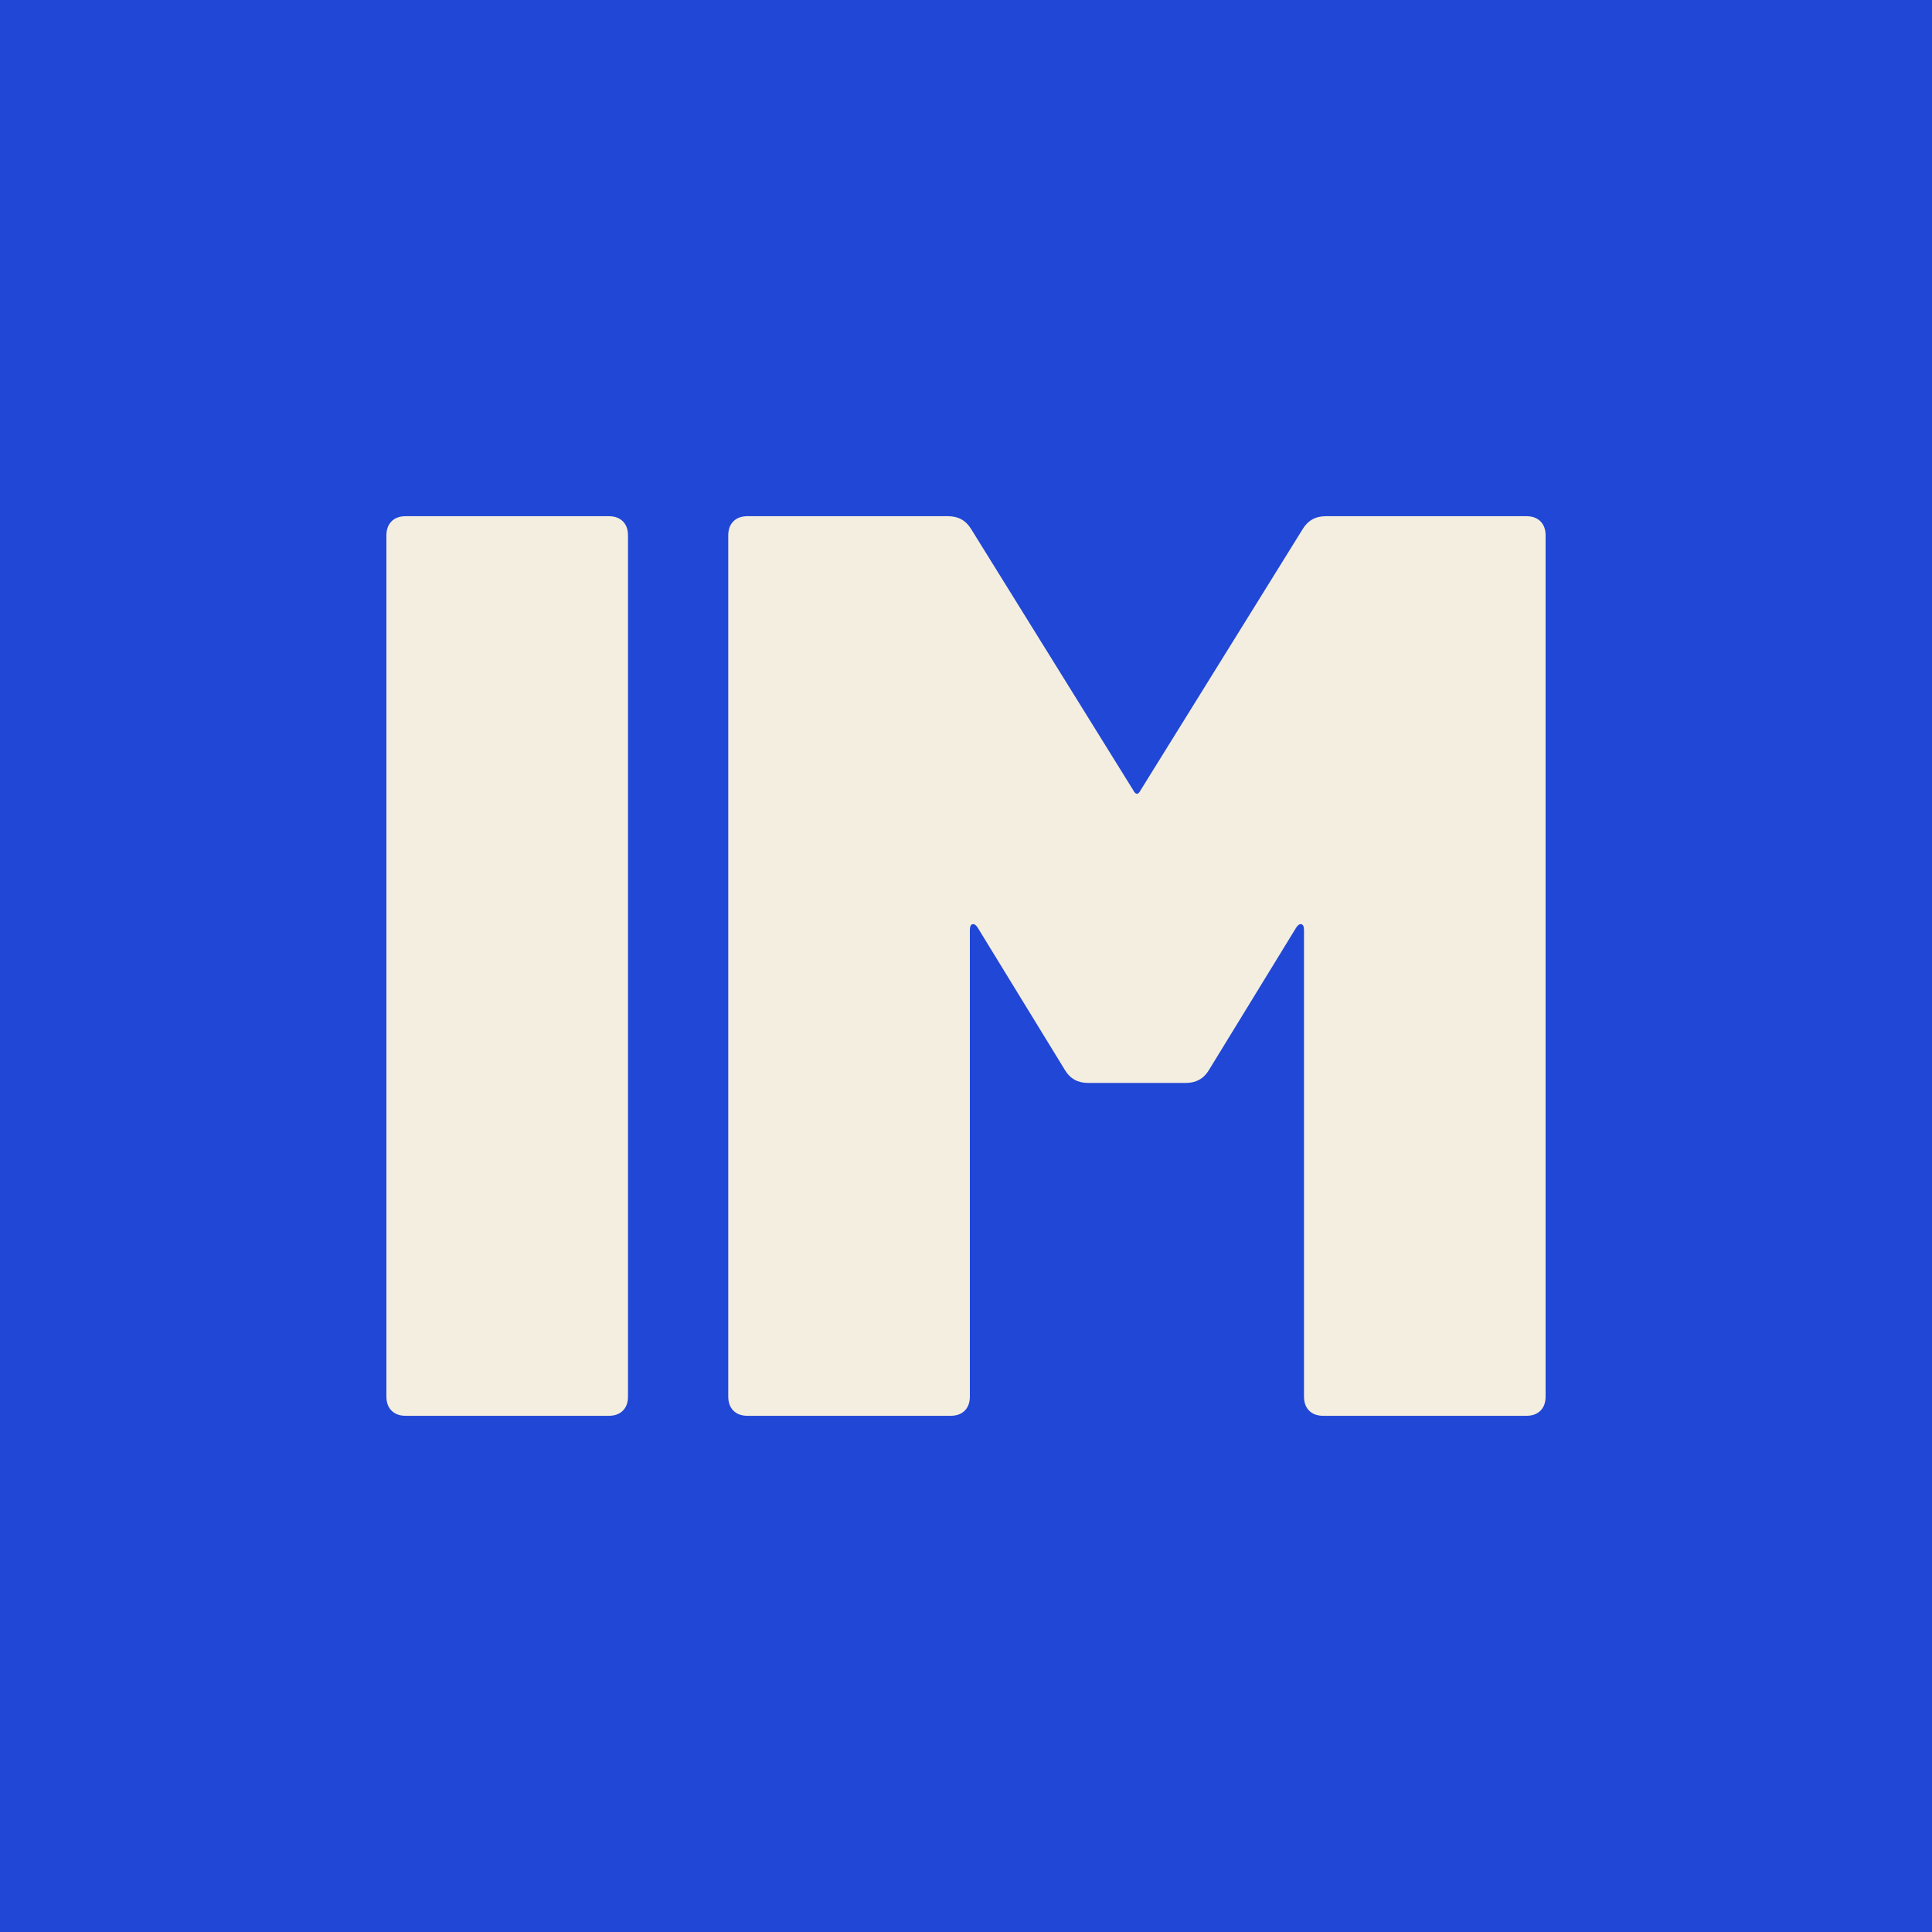
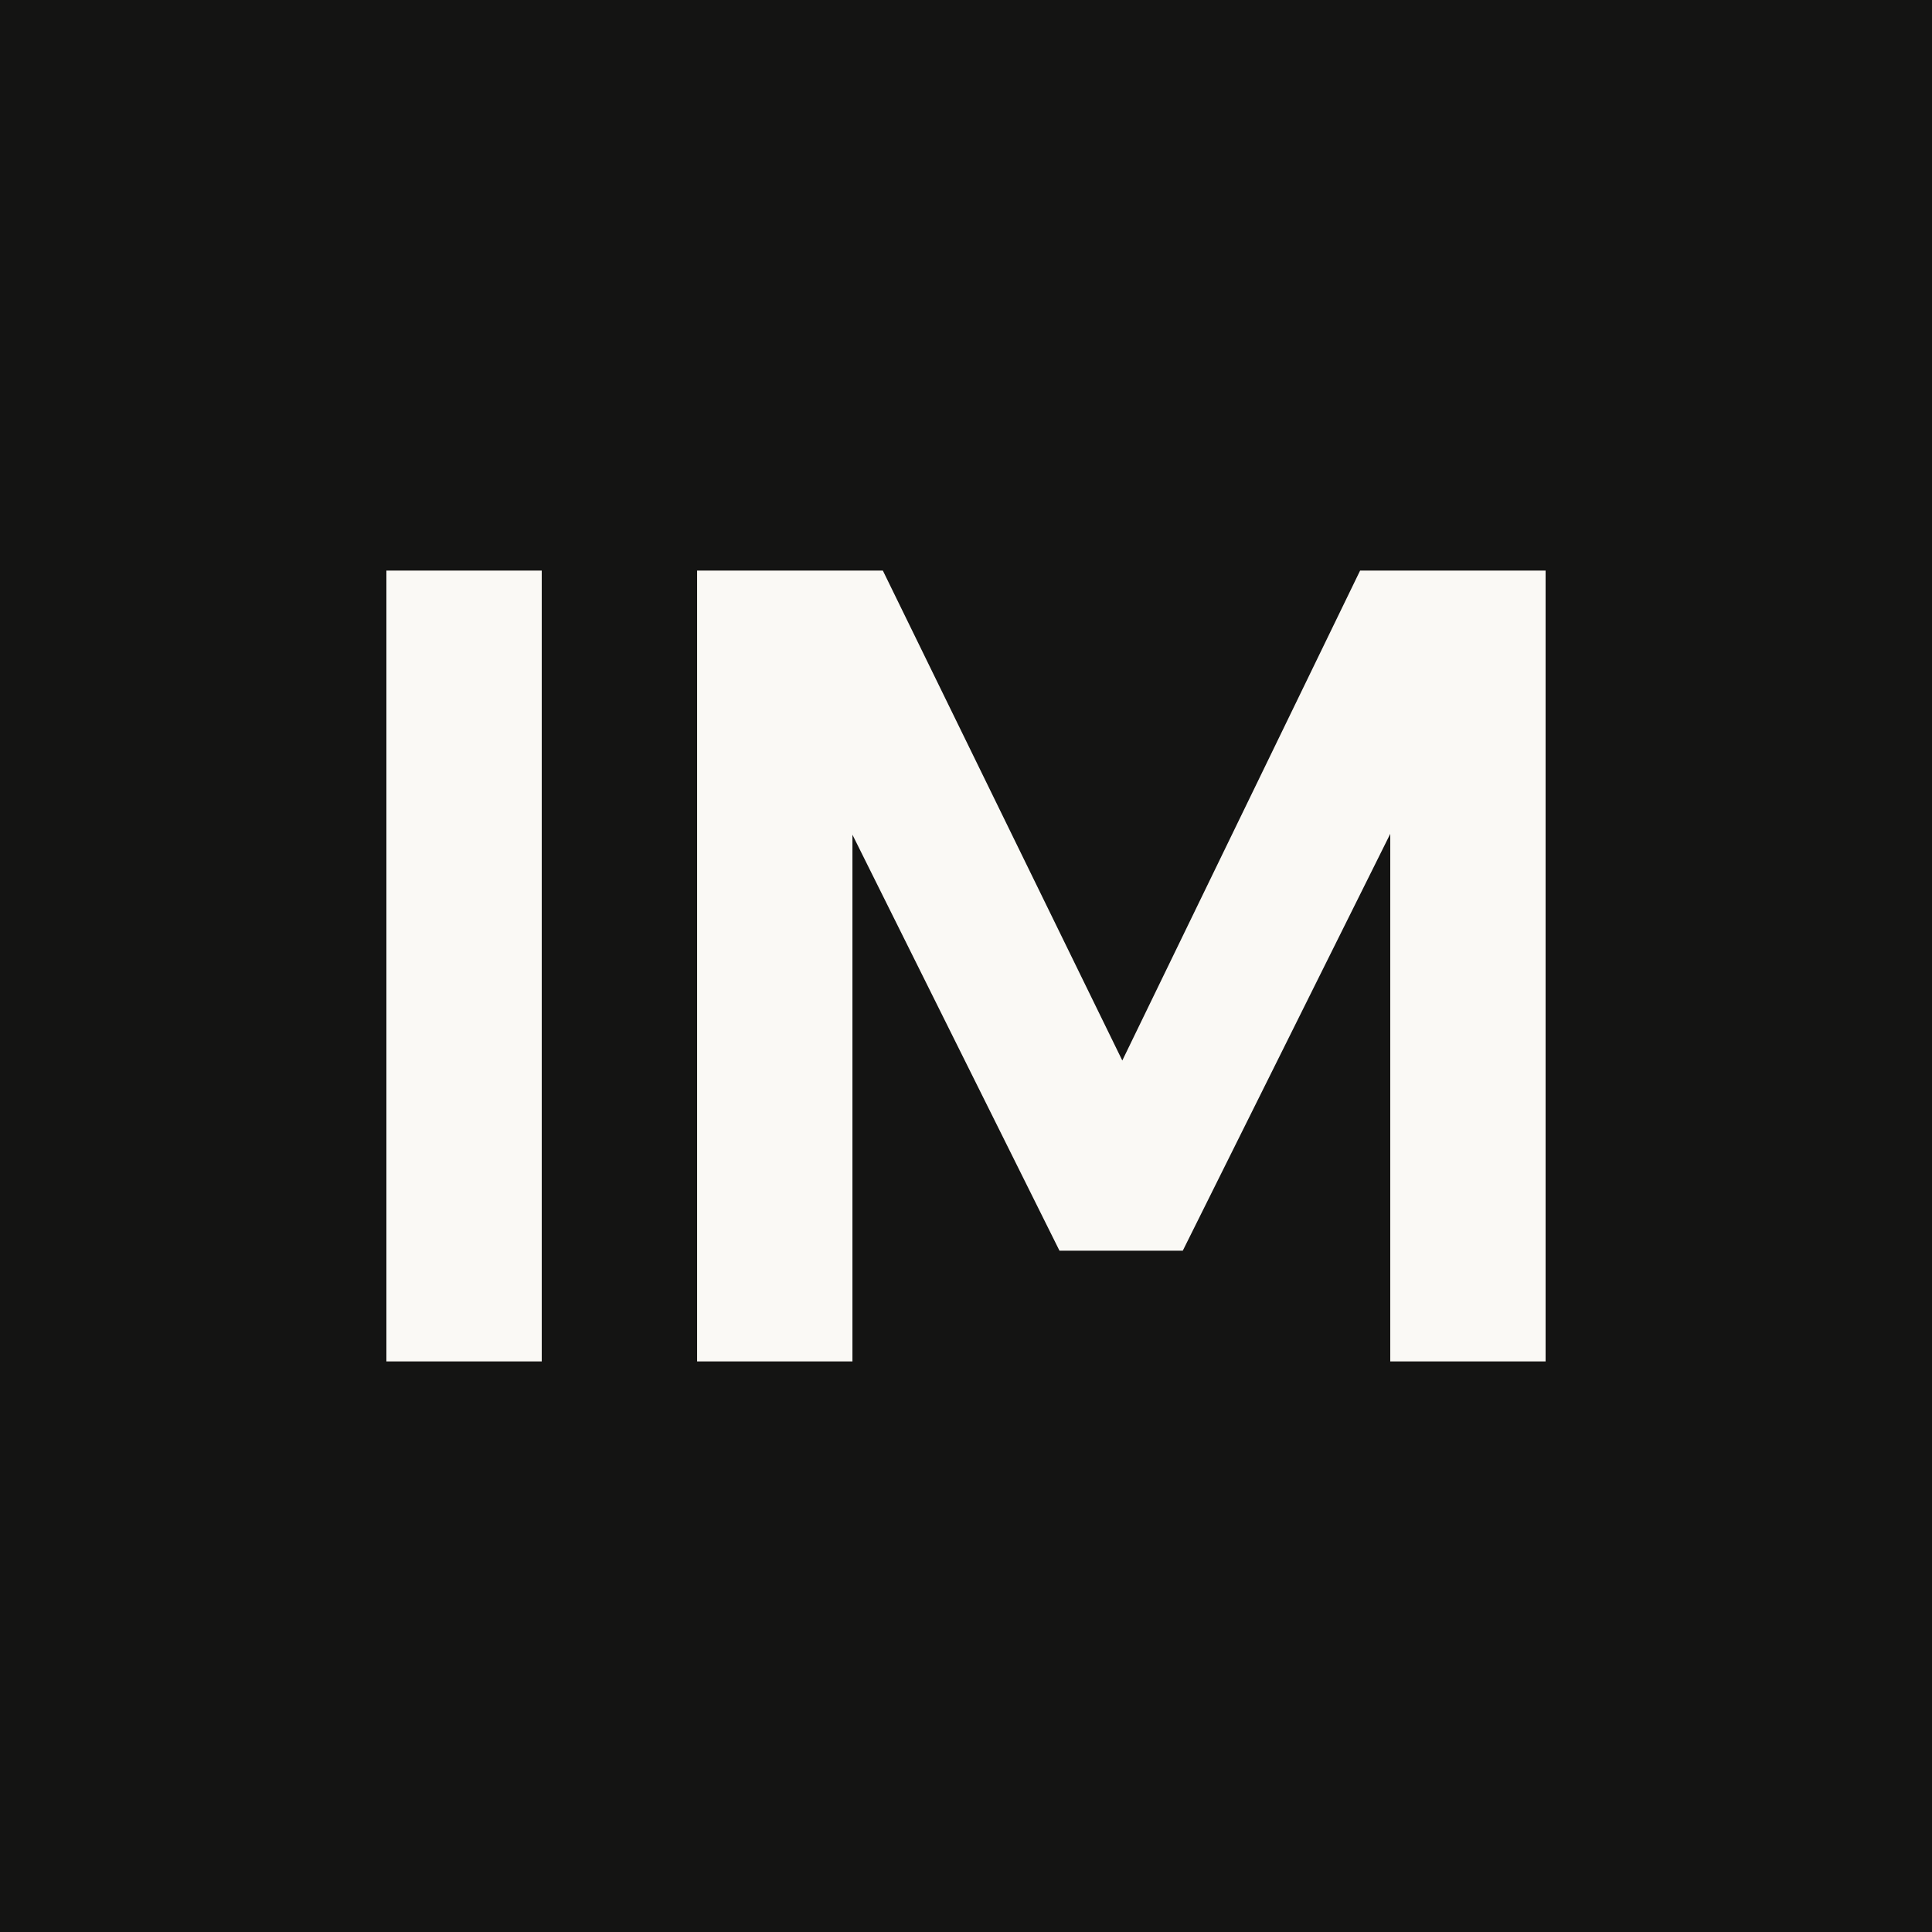
<svg xmlns="http://www.w3.org/2000/svg" viewBox="0 0 200 200" role="img" aria-label="Imbleau monogram">
-   <rect width="200" height="200" fill="#2047D6" />
-   <path aria-label="IM" d="M39 15V685Q39 692 43 696Q47 700 54 700H212Q219 700 223 696Q227 692 227 685V15Q227 8 223 4Q219 0 212 0H54Q47 0 43 4Q39 8 39 15ZM770 700H926Q933 700 937 696Q941 692 941 685V15Q941 8 937 4Q933 0 926 0H768Q761 0 757 4Q753 8 753 15V378Q753 382 751 382.5Q749 383 747 380L679 269Q673 259 661 259H585Q573 259 567 269L499 380Q497 383 495 382.5Q493 382 493 378V15Q493 8 489 4Q485 0 478 0H320Q313 0 309 4Q305 8 305 15V685Q305 692 309 696Q313 700 320 700H476Q488 700 494 690L620 487Q623 481 626 487L752 690Q758 700 770 700Z" fill="#F3EEDF" transform="translate(34.81153 146.5632) scale(.133038 -.133038)" />
+   <rect width="200" height="200" fill="#141413" />
+   <path aria-label="IM" d="M40 140.934V59.066H56.081V140.934ZM72.163 140.934V59.066H91.392L116.18 109.784L140.798 59.066H160V140.934H143.919V86.318L122.44 129.473H109.678L88.244 86.408V140.934Z" fill="#faf9f5" />
</svg>
